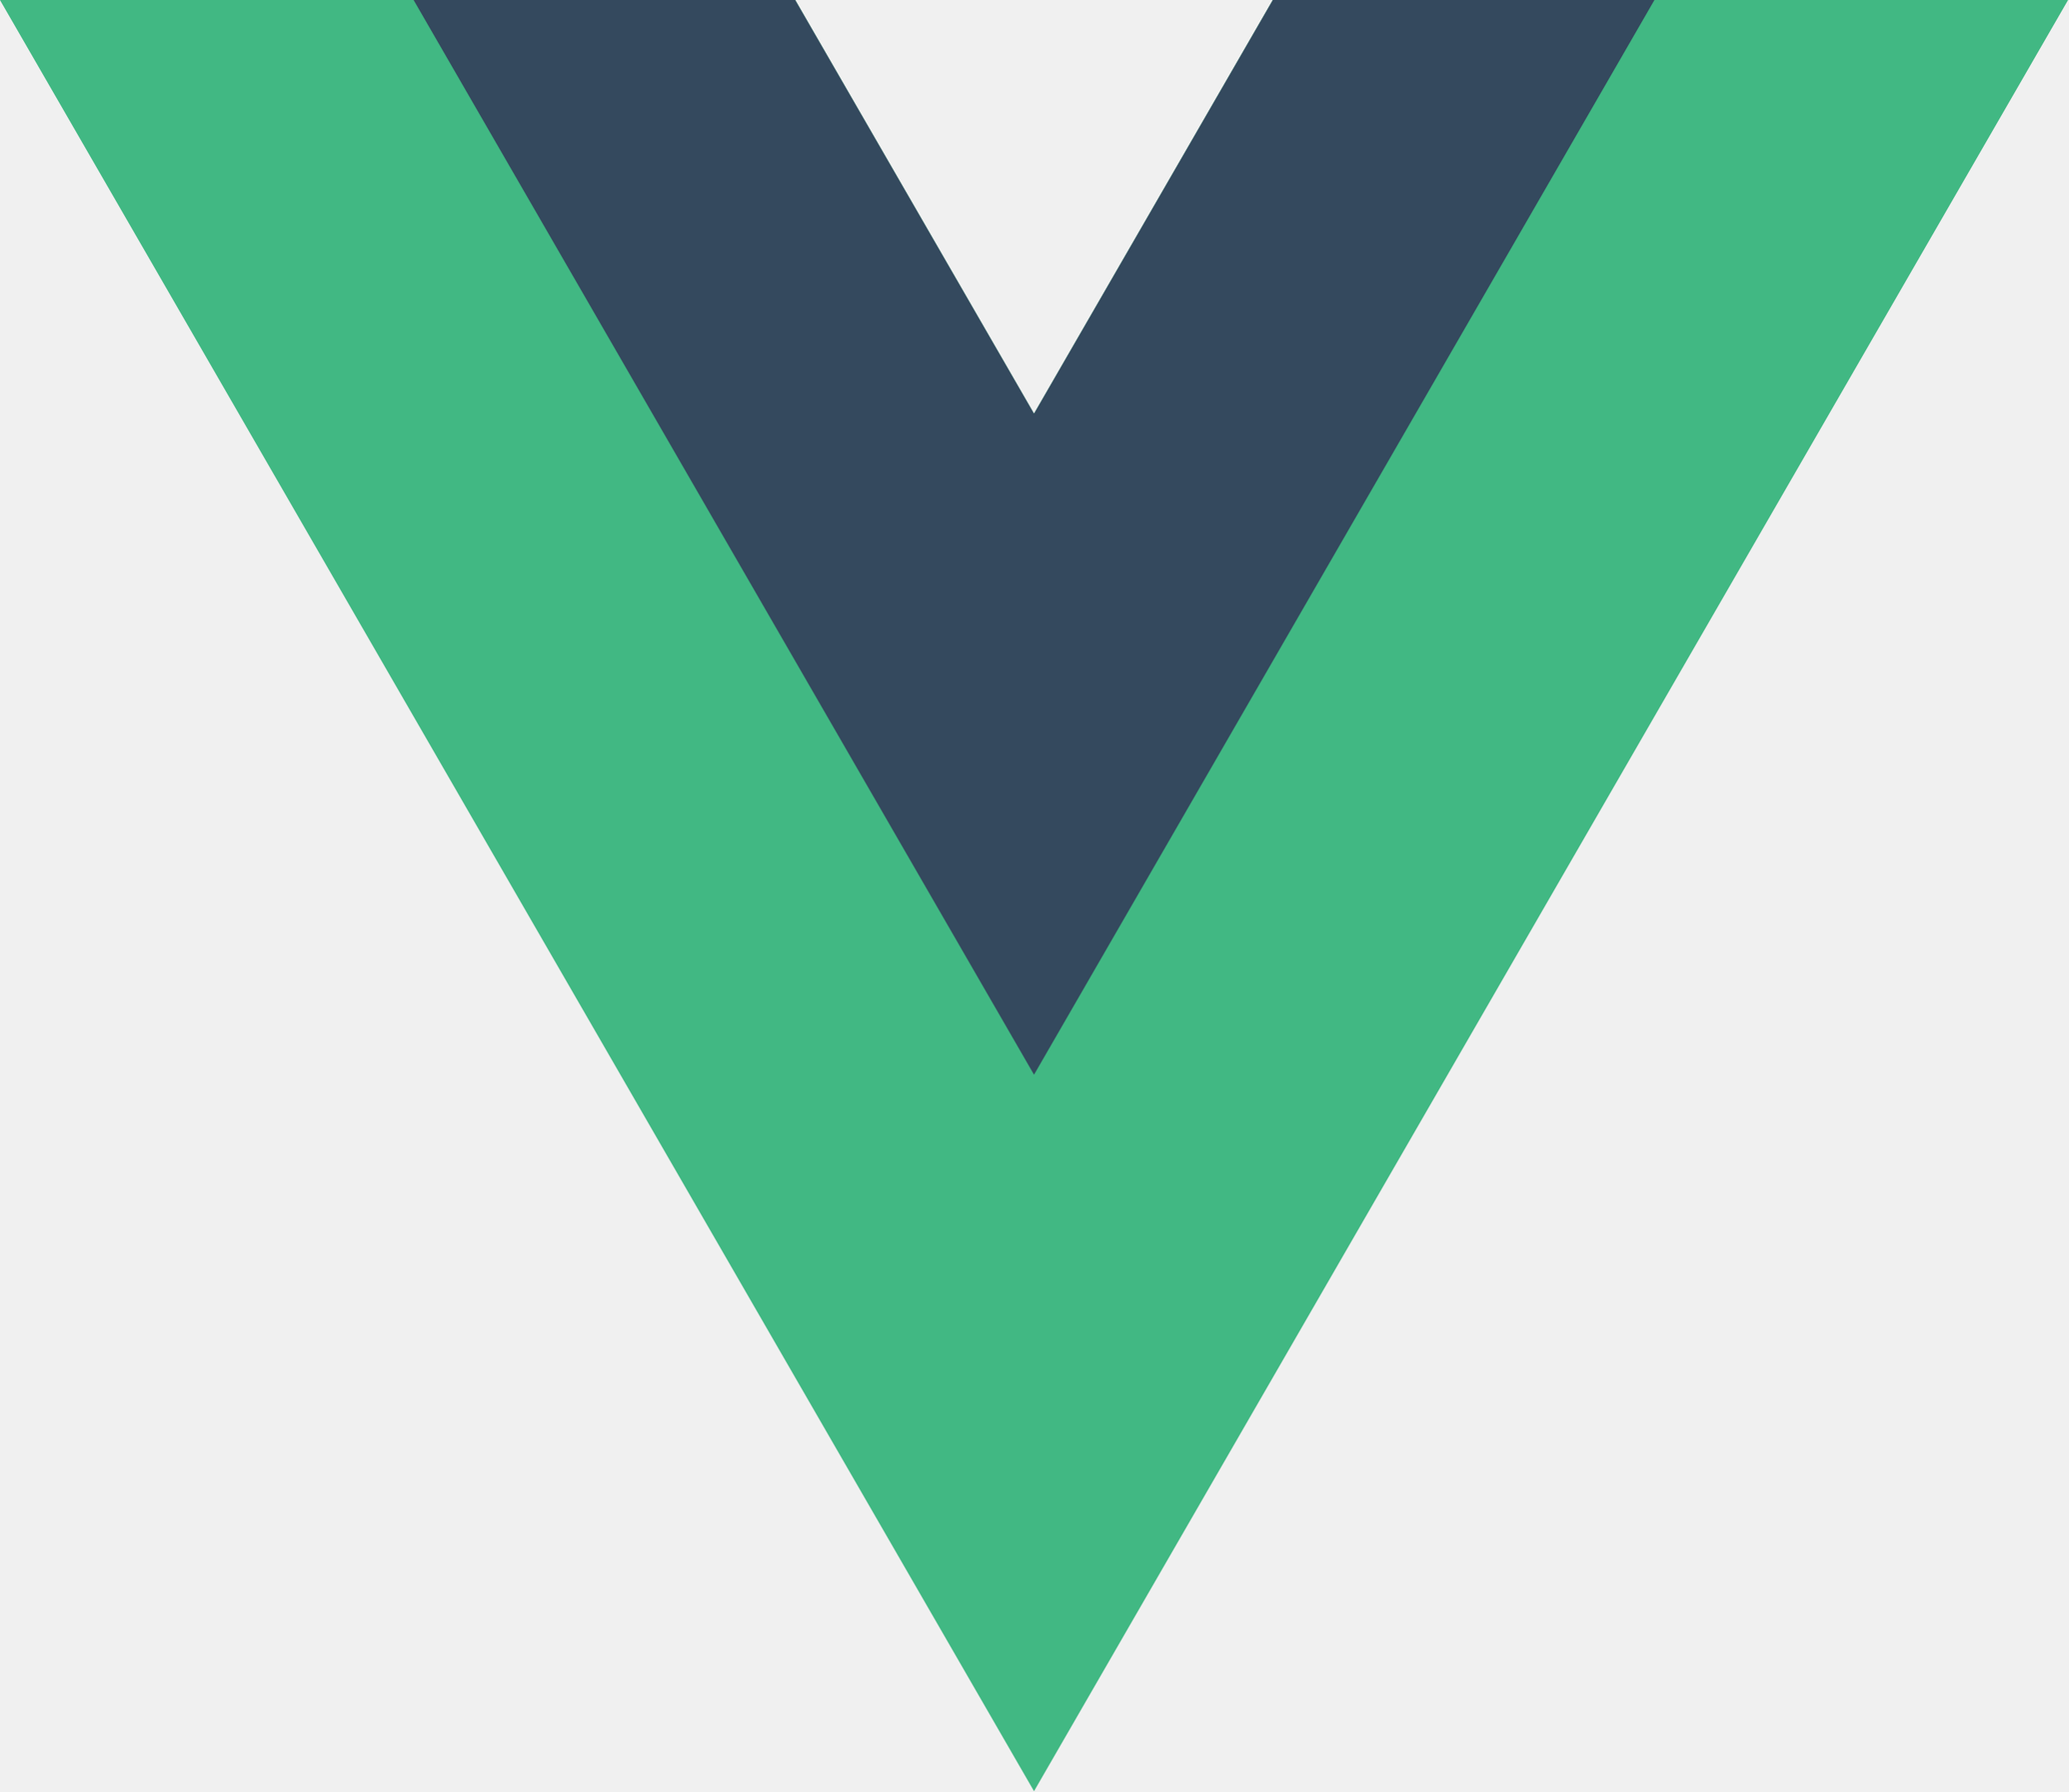
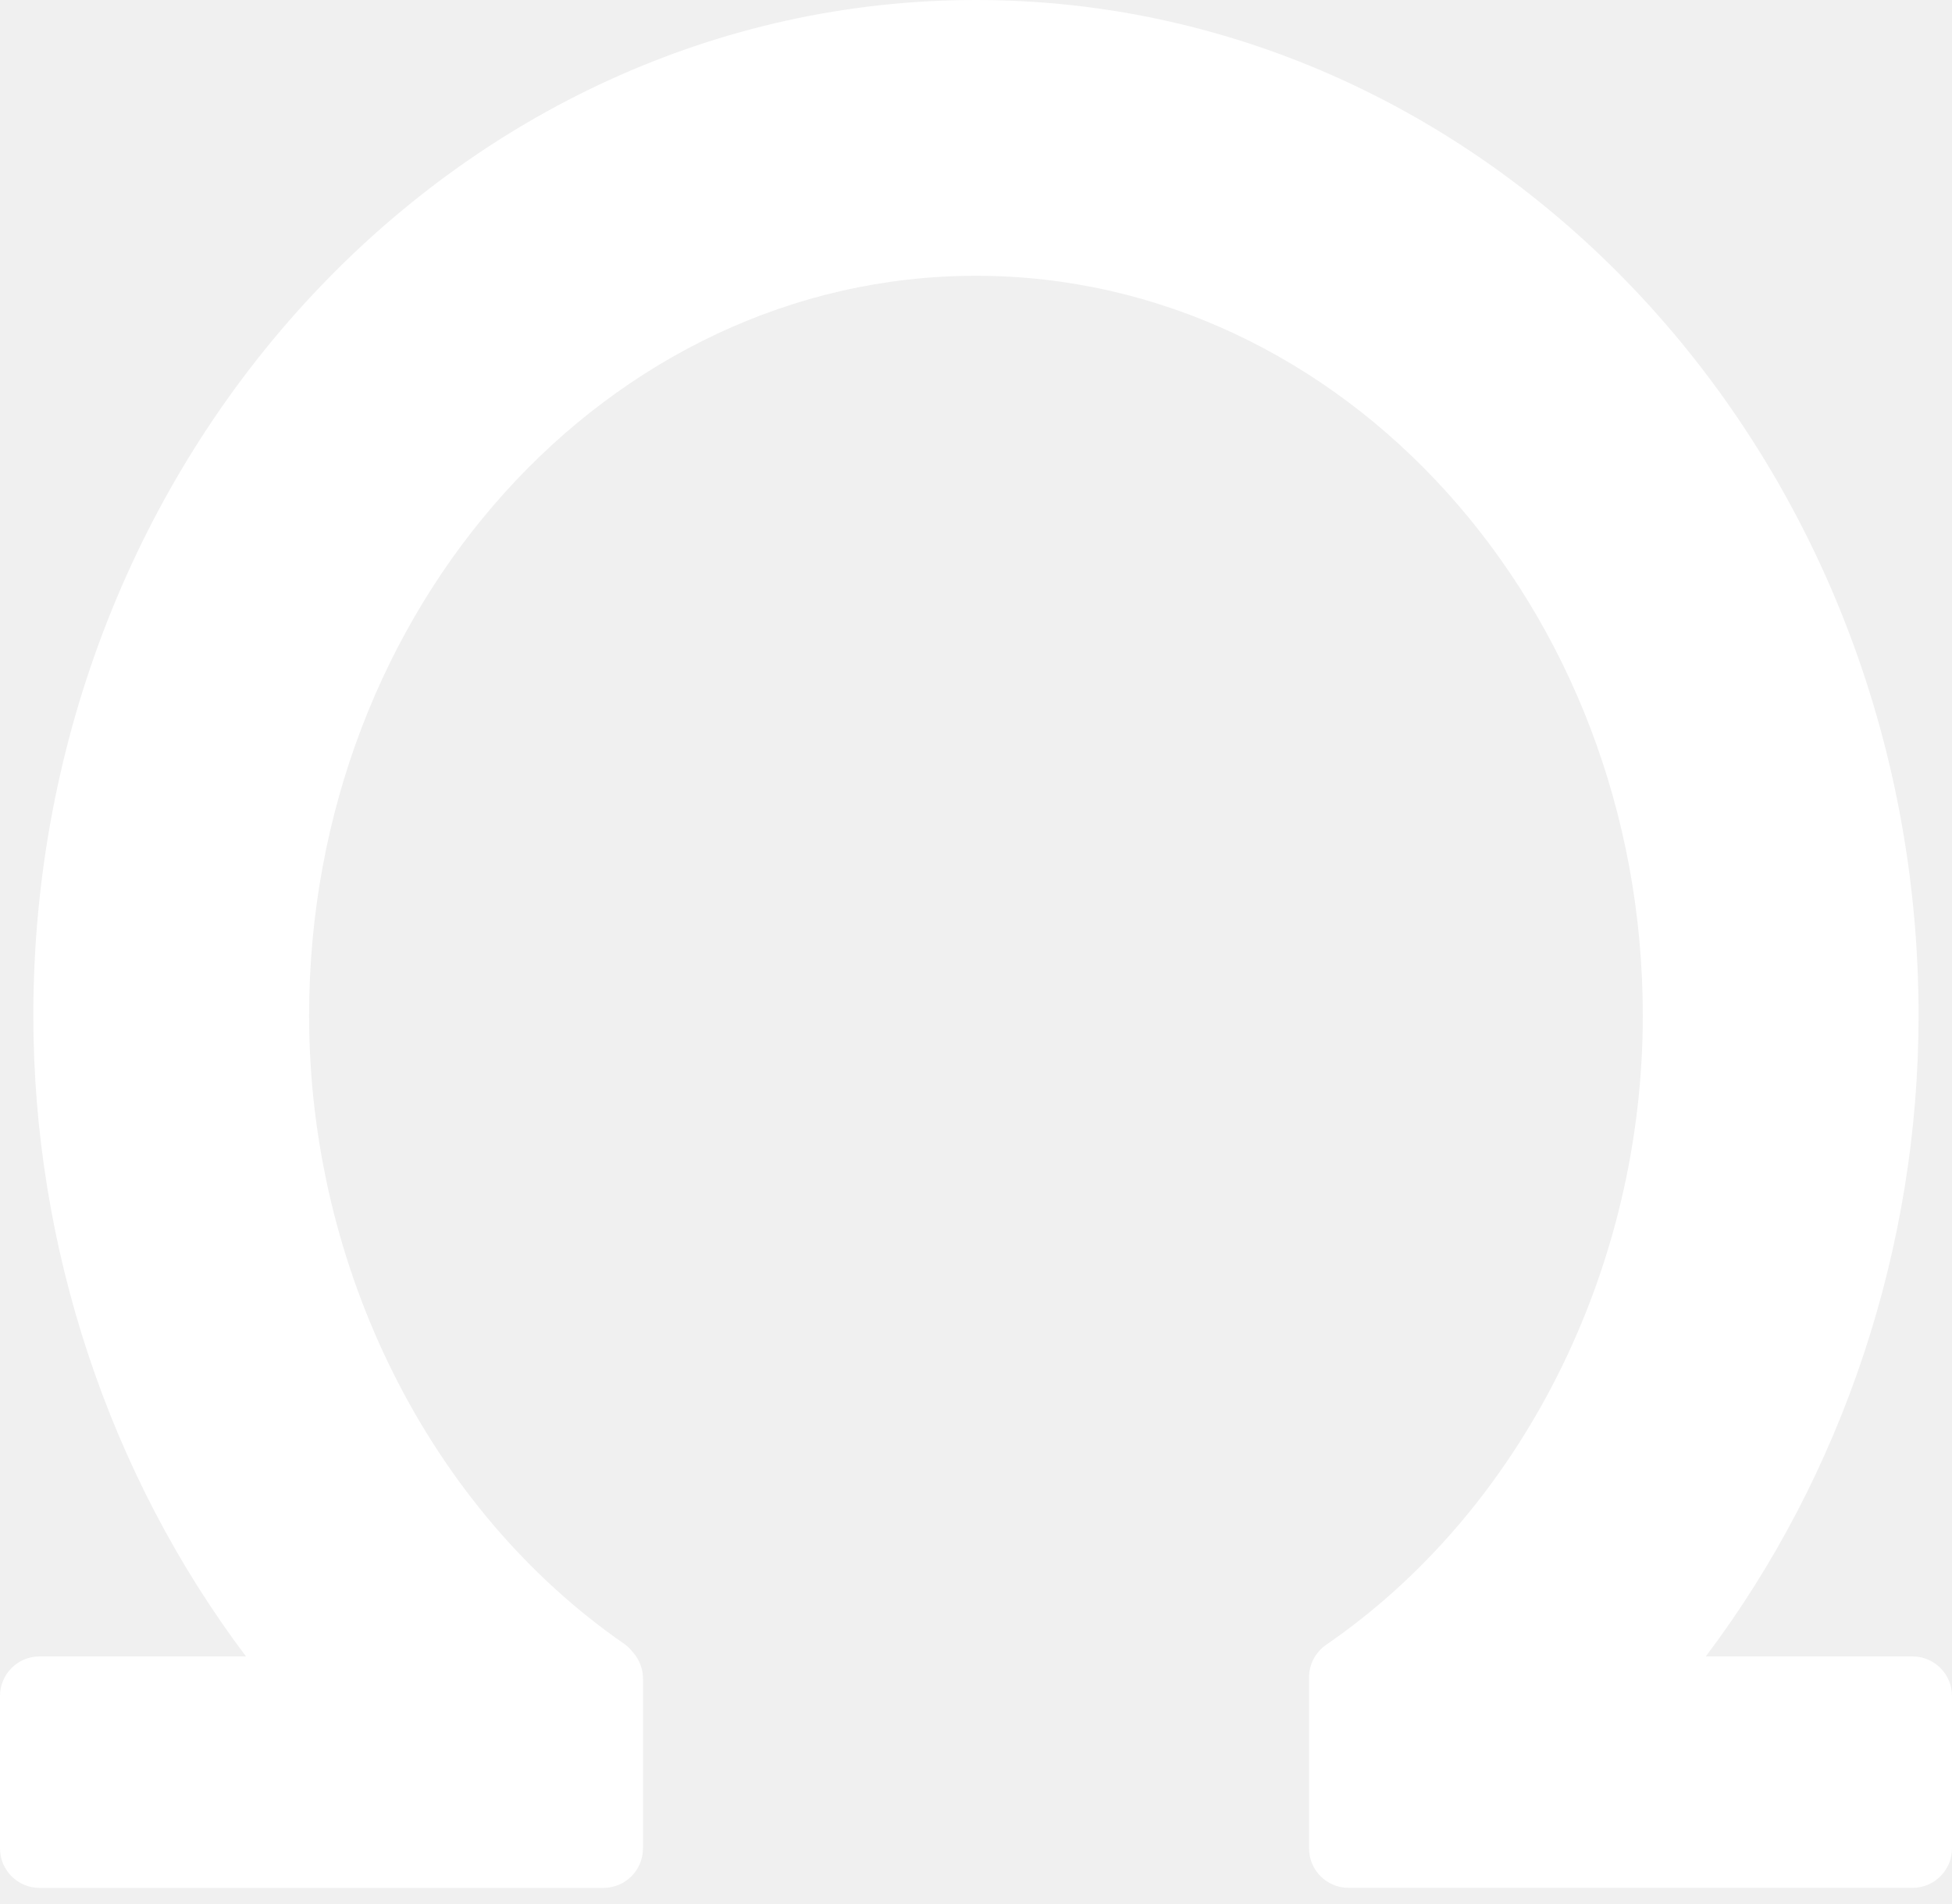
- <svg xmlns="http://www.w3.org/2000/svg" viewBox="0 0 261.76 226.69">
-   <path d="M161.096.001l-30.225 52.351L100.647.001H-.005l130.877 226.688L261.749.001z" fill="#41b883" />
-   <path d="M161.096.001l-30.225 52.351L100.647.001H52.346l78.526 136.01L209.398.001z" fill="#34495e" />
+ <svg xmlns="http://www.w3.org/2000/svg" width="40" height="39" viewBox="0 0 40 39" fill="none">
+   <path d="M39.19 33.936H34.955C37.766 30.207 39.315 25.544 39.315 20.806C39.315 9.334 30.65 0 19.999 0C9.348 0 0.683 9.334 0.683 20.806C0.683 25.545 2.23 30.208 5.041 33.936H0.81C0.363 33.936 0 34.299 0 34.746V37.868C0 38.315 0.363 38.678 0.81 38.678H12.366C12.813 38.678 13.176 38.315 13.176 37.868V34.39C13.176 34.197 13.107 34.012 12.983 33.866L12.938 33.813C12.893 33.759 12.84 33.711 12.782 33.672C8.805 30.915 6.334 25.986 6.334 20.806C6.334 12.449 12.464 5.65 19.999 5.65C27.533 5.65 33.664 12.449 33.664 20.806C33.664 26.008 31.177 30.948 27.175 33.698C26.956 33.849 26.825 34.099 26.825 34.365V37.868C26.825 38.315 27.187 38.677 27.634 38.677H39.19C39.637 38.677 40 38.315 40 37.868V34.745C40 34.299 39.638 33.936 39.19 33.936Z" fill="white" />
</svg>
